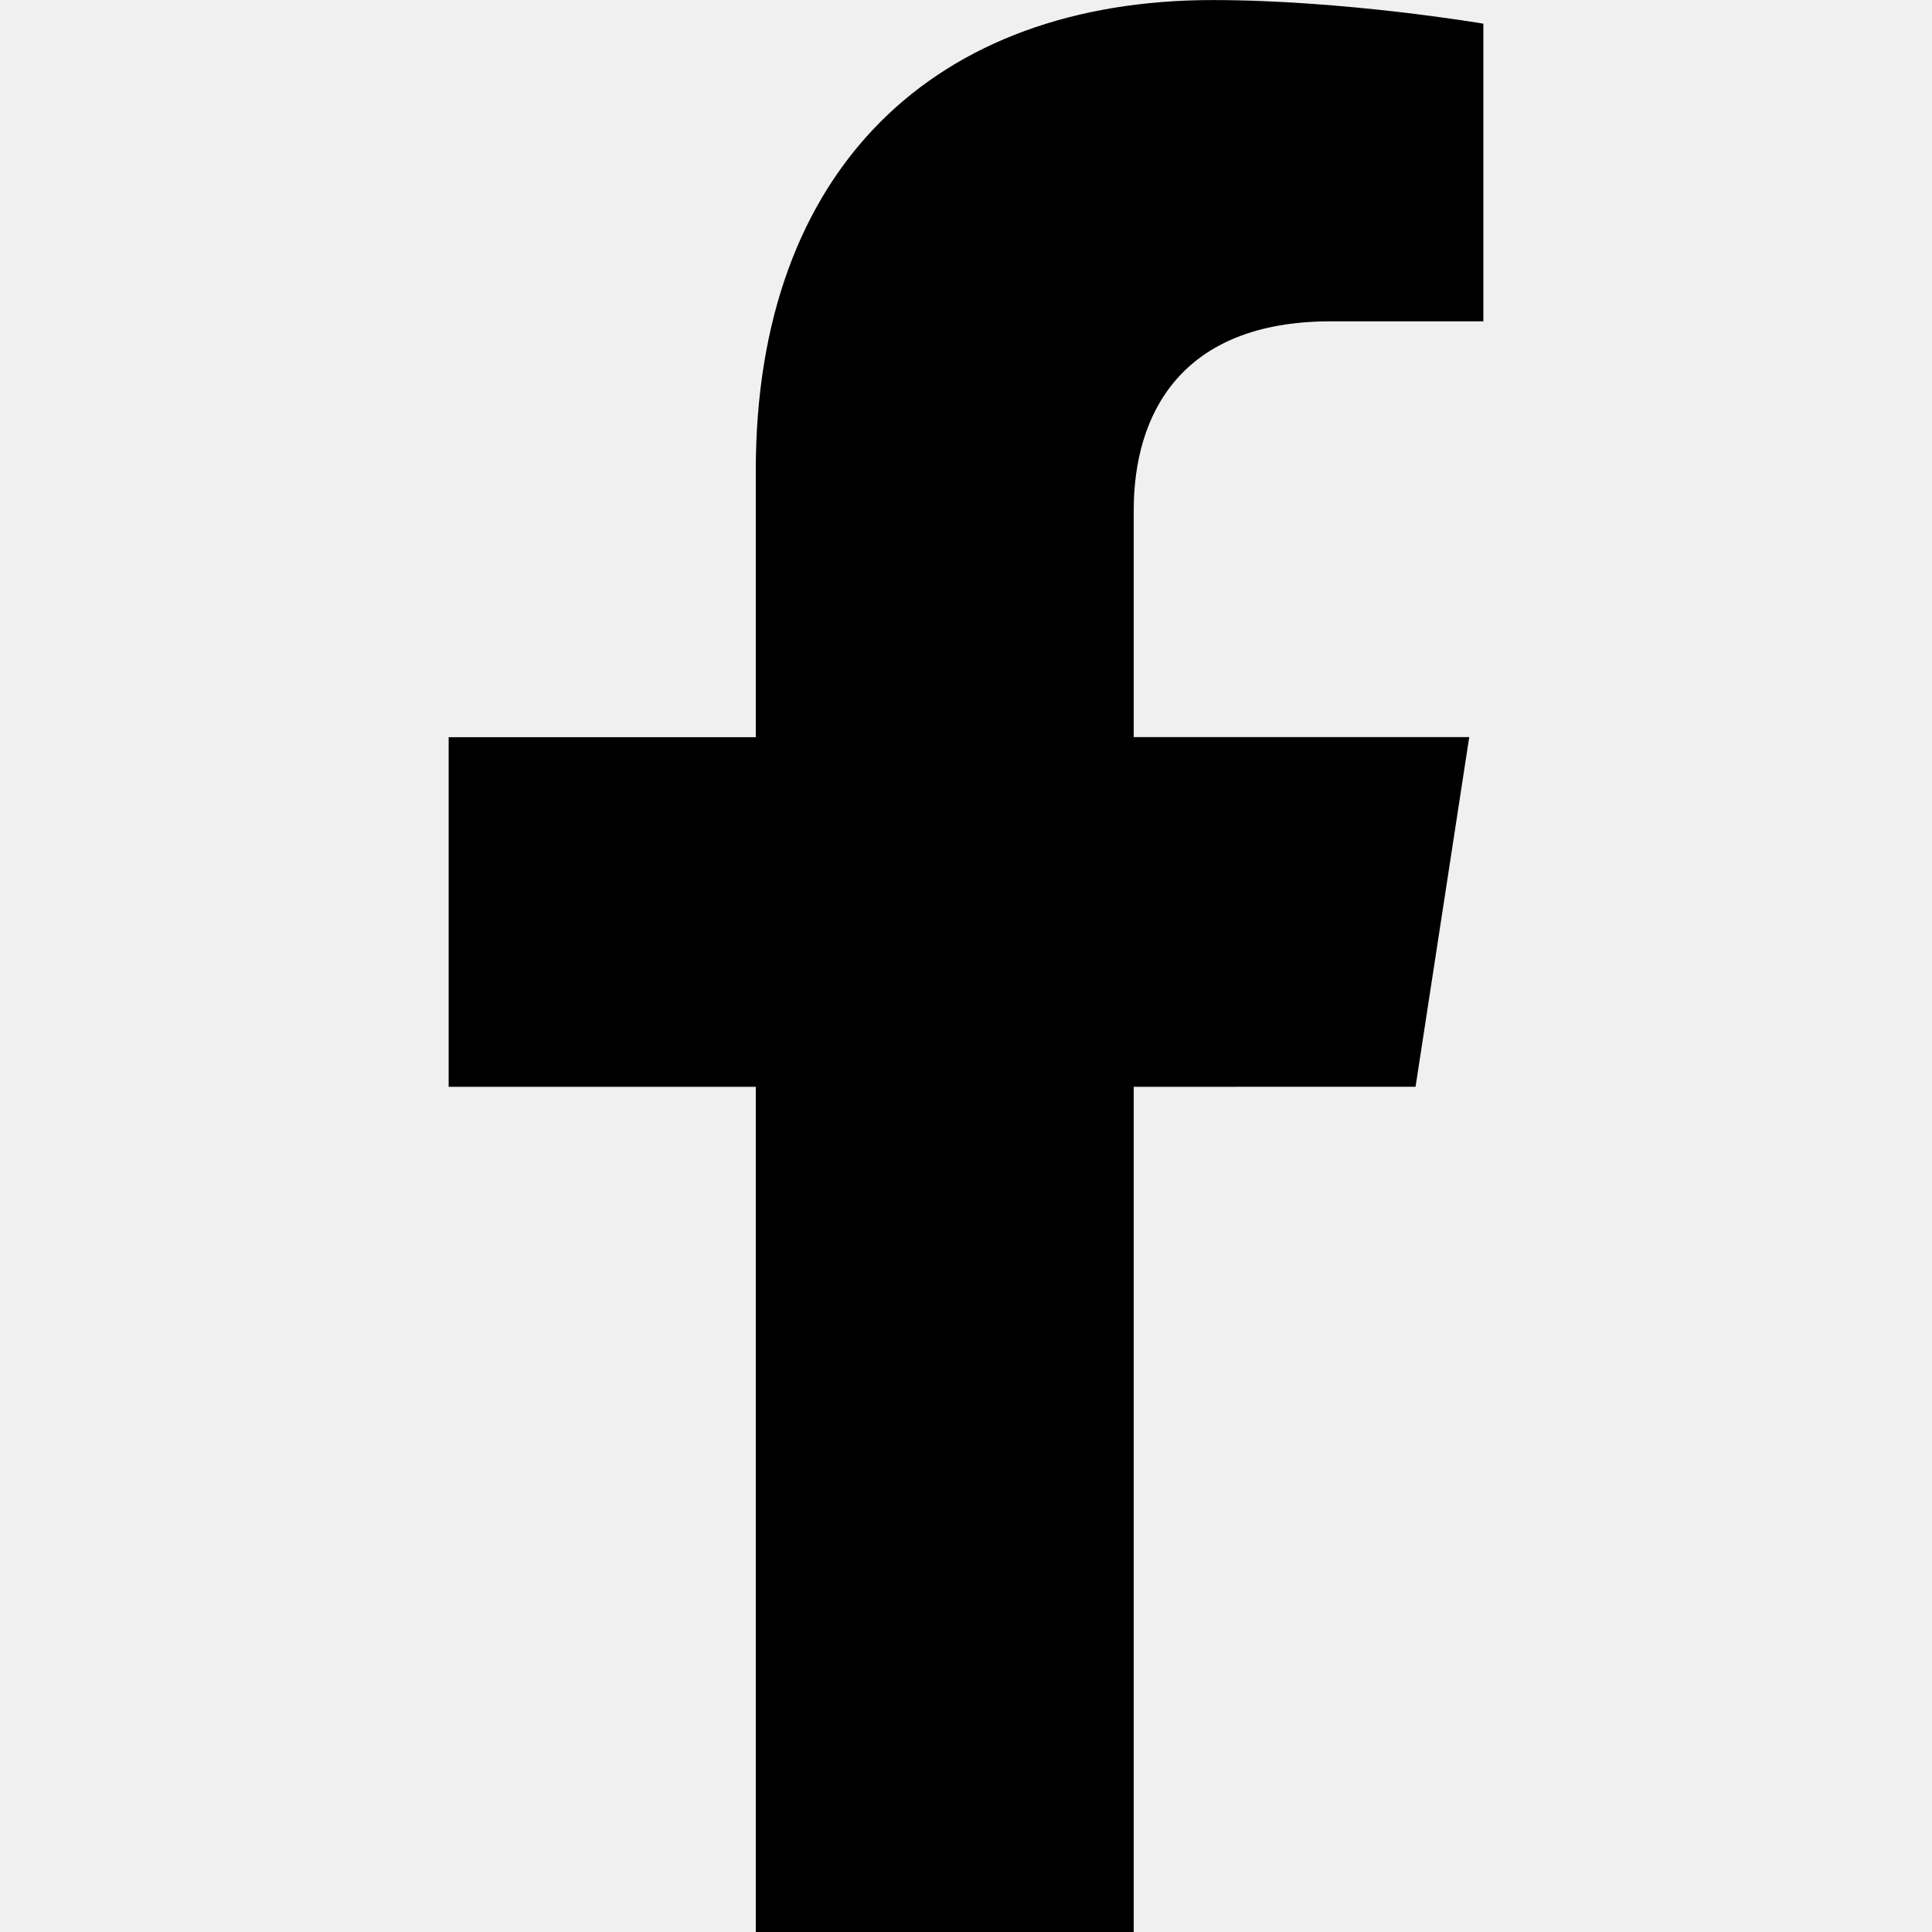
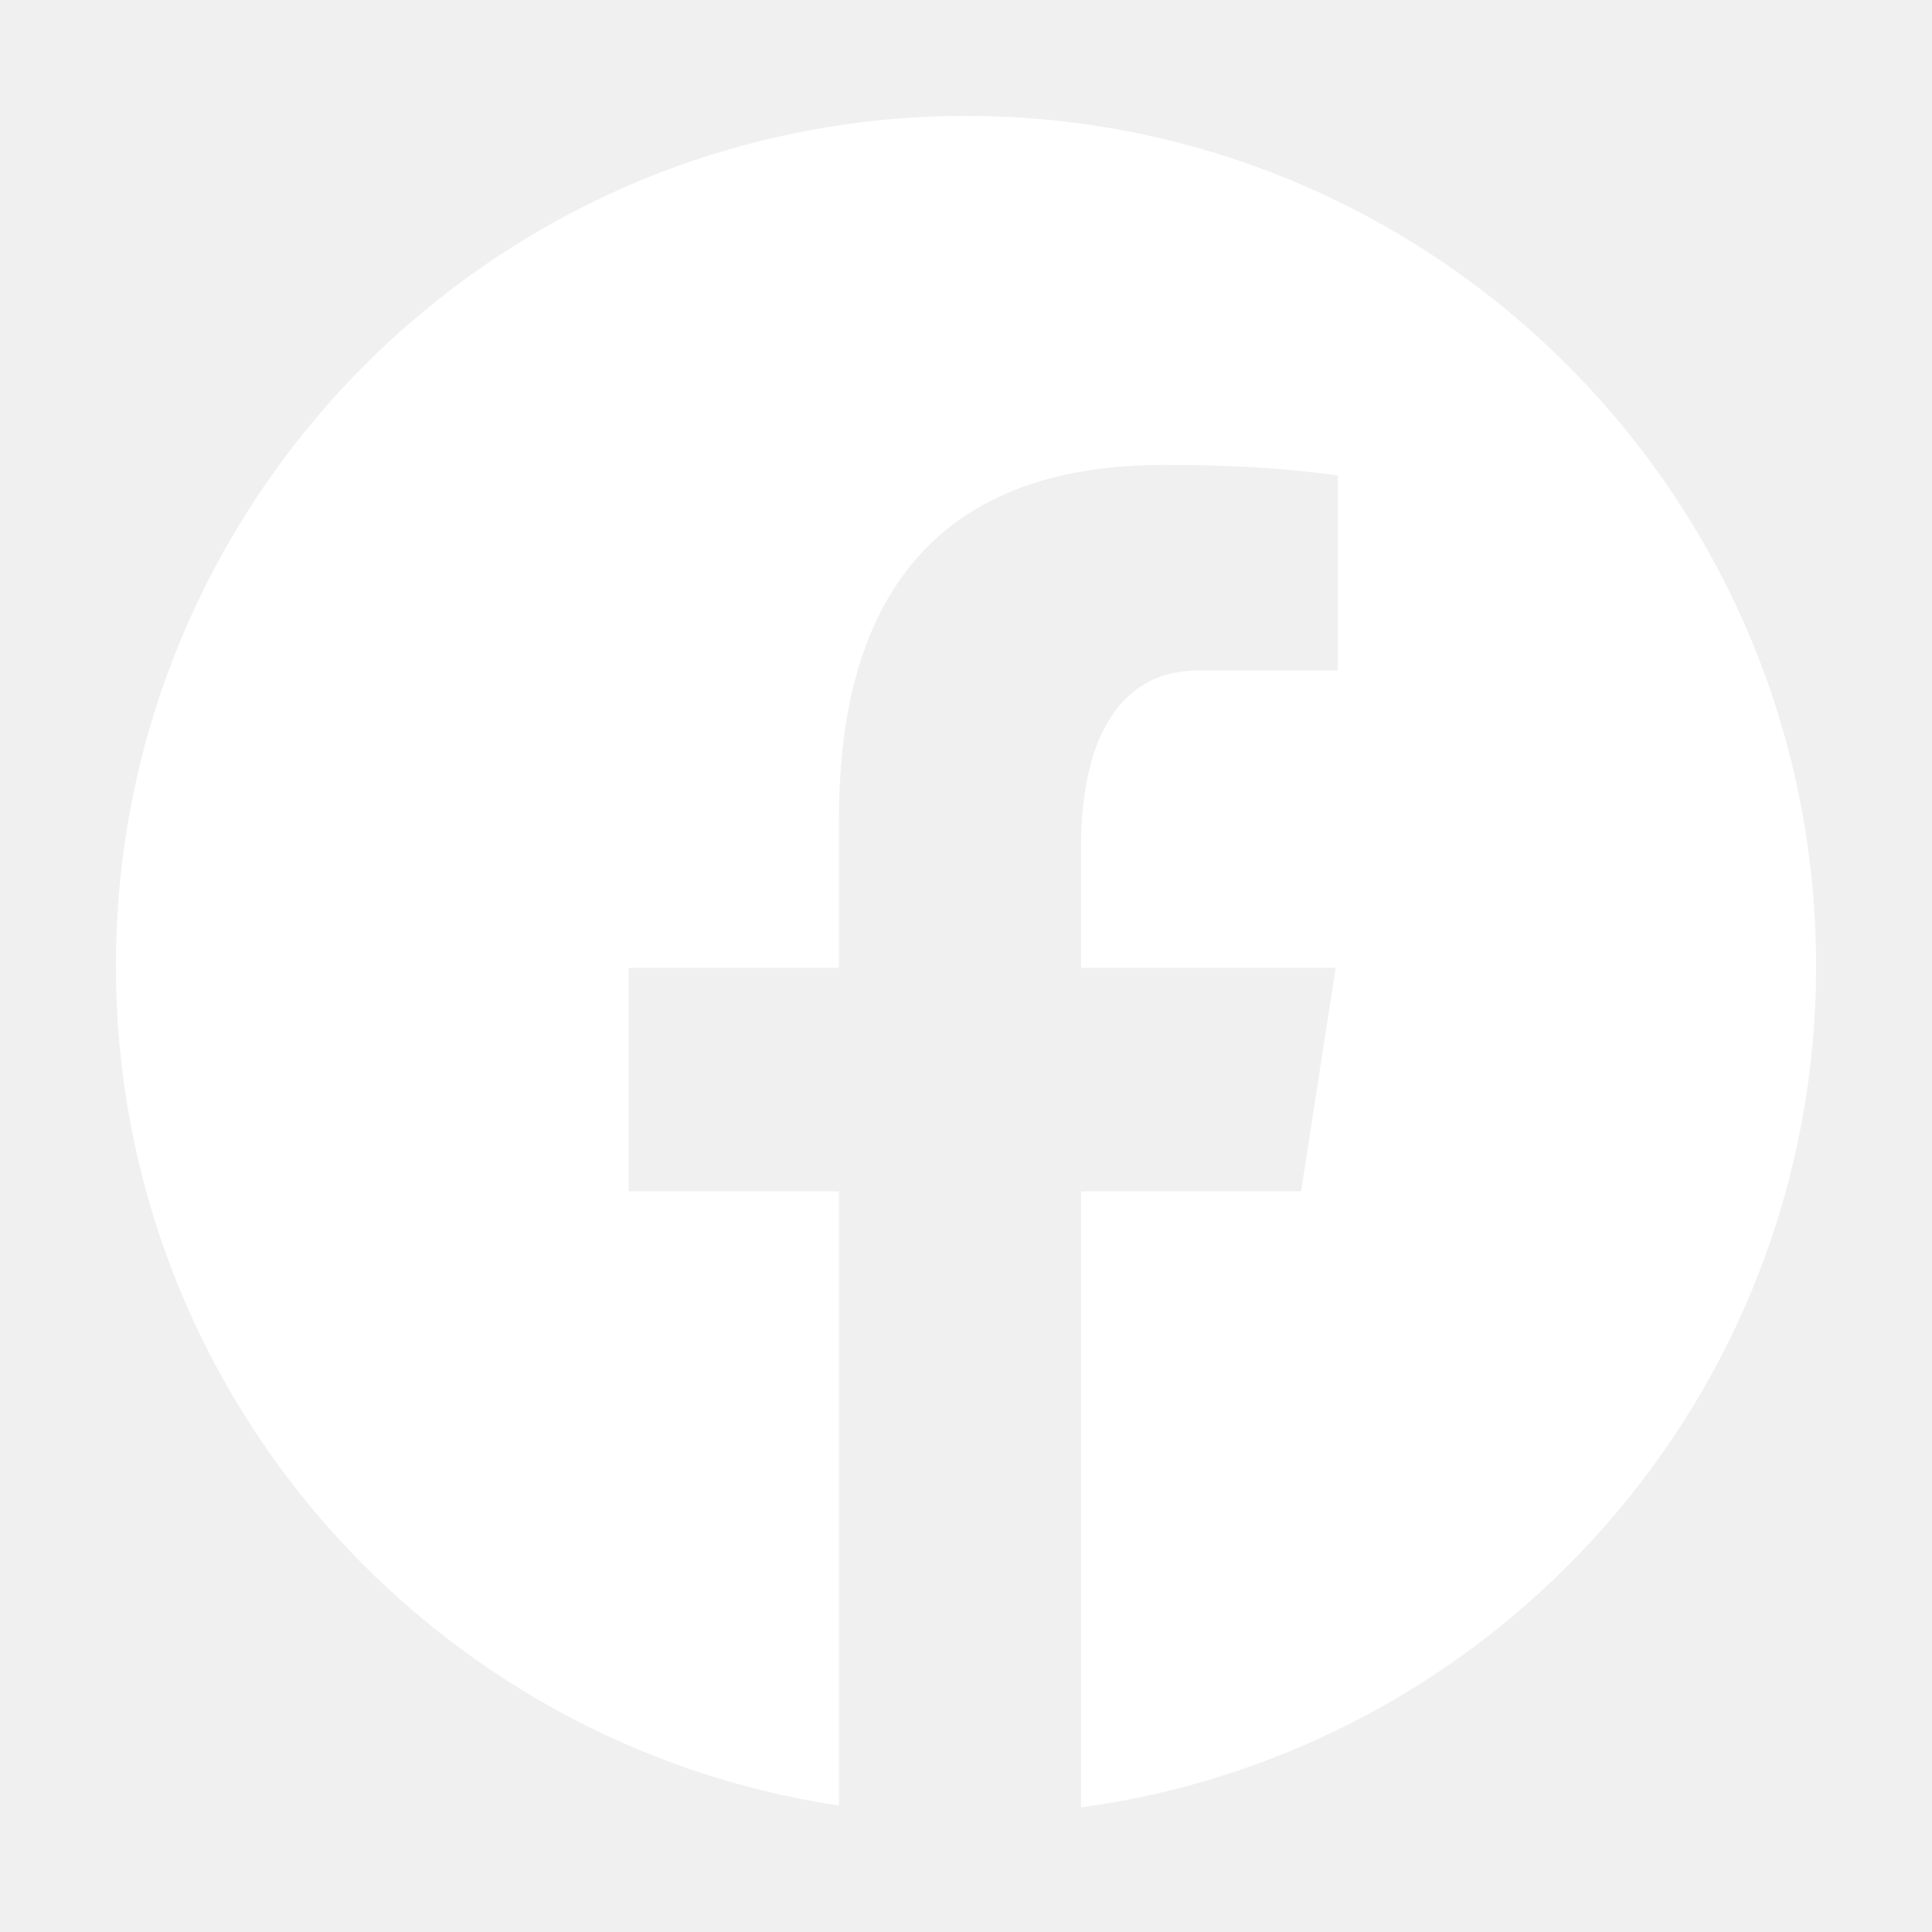
- <svg xmlns="http://www.w3.org/2000/svg" width="32" height="32" viewBox="0 0 32 32">
-   <path d="M23.446 18l0.889-5.791h-5.557v-3.758c0-1.584 0.776-3.129 3.265-3.129h2.526v-4.93c0 0-2.292-0.391-4.484-0.391-4.576 0-7.567 2.774-7.567 7.795v4.414h-5.087v5.791h5.087v14h6.26v-14z" />
+ <svg xmlns="http://www.w3.org/2000/svg" fill="#FFFFFF" viewBox="0 0 50 50" width="50px" height="50px">
+   <path d="M25,3C12.85,3,3,12.85,3,25c0,11.03,8.125,20.137,18.712,21.728V30.831h-5.443v-5.783h5.443v-3.848 c0-6.371,3.104-9.168,8.399-9.168c2.536,0,3.877,0.188,4.512,0.274v5.048h-3.612c-2.248,0-3.033,2.131-3.033,4.533v3.161h6.588 l-0.894,5.783h-5.694v15.944C38.716,45.318,47,36.137,47,25C47,12.85,37.15,3,25,3z" />
</svg>
